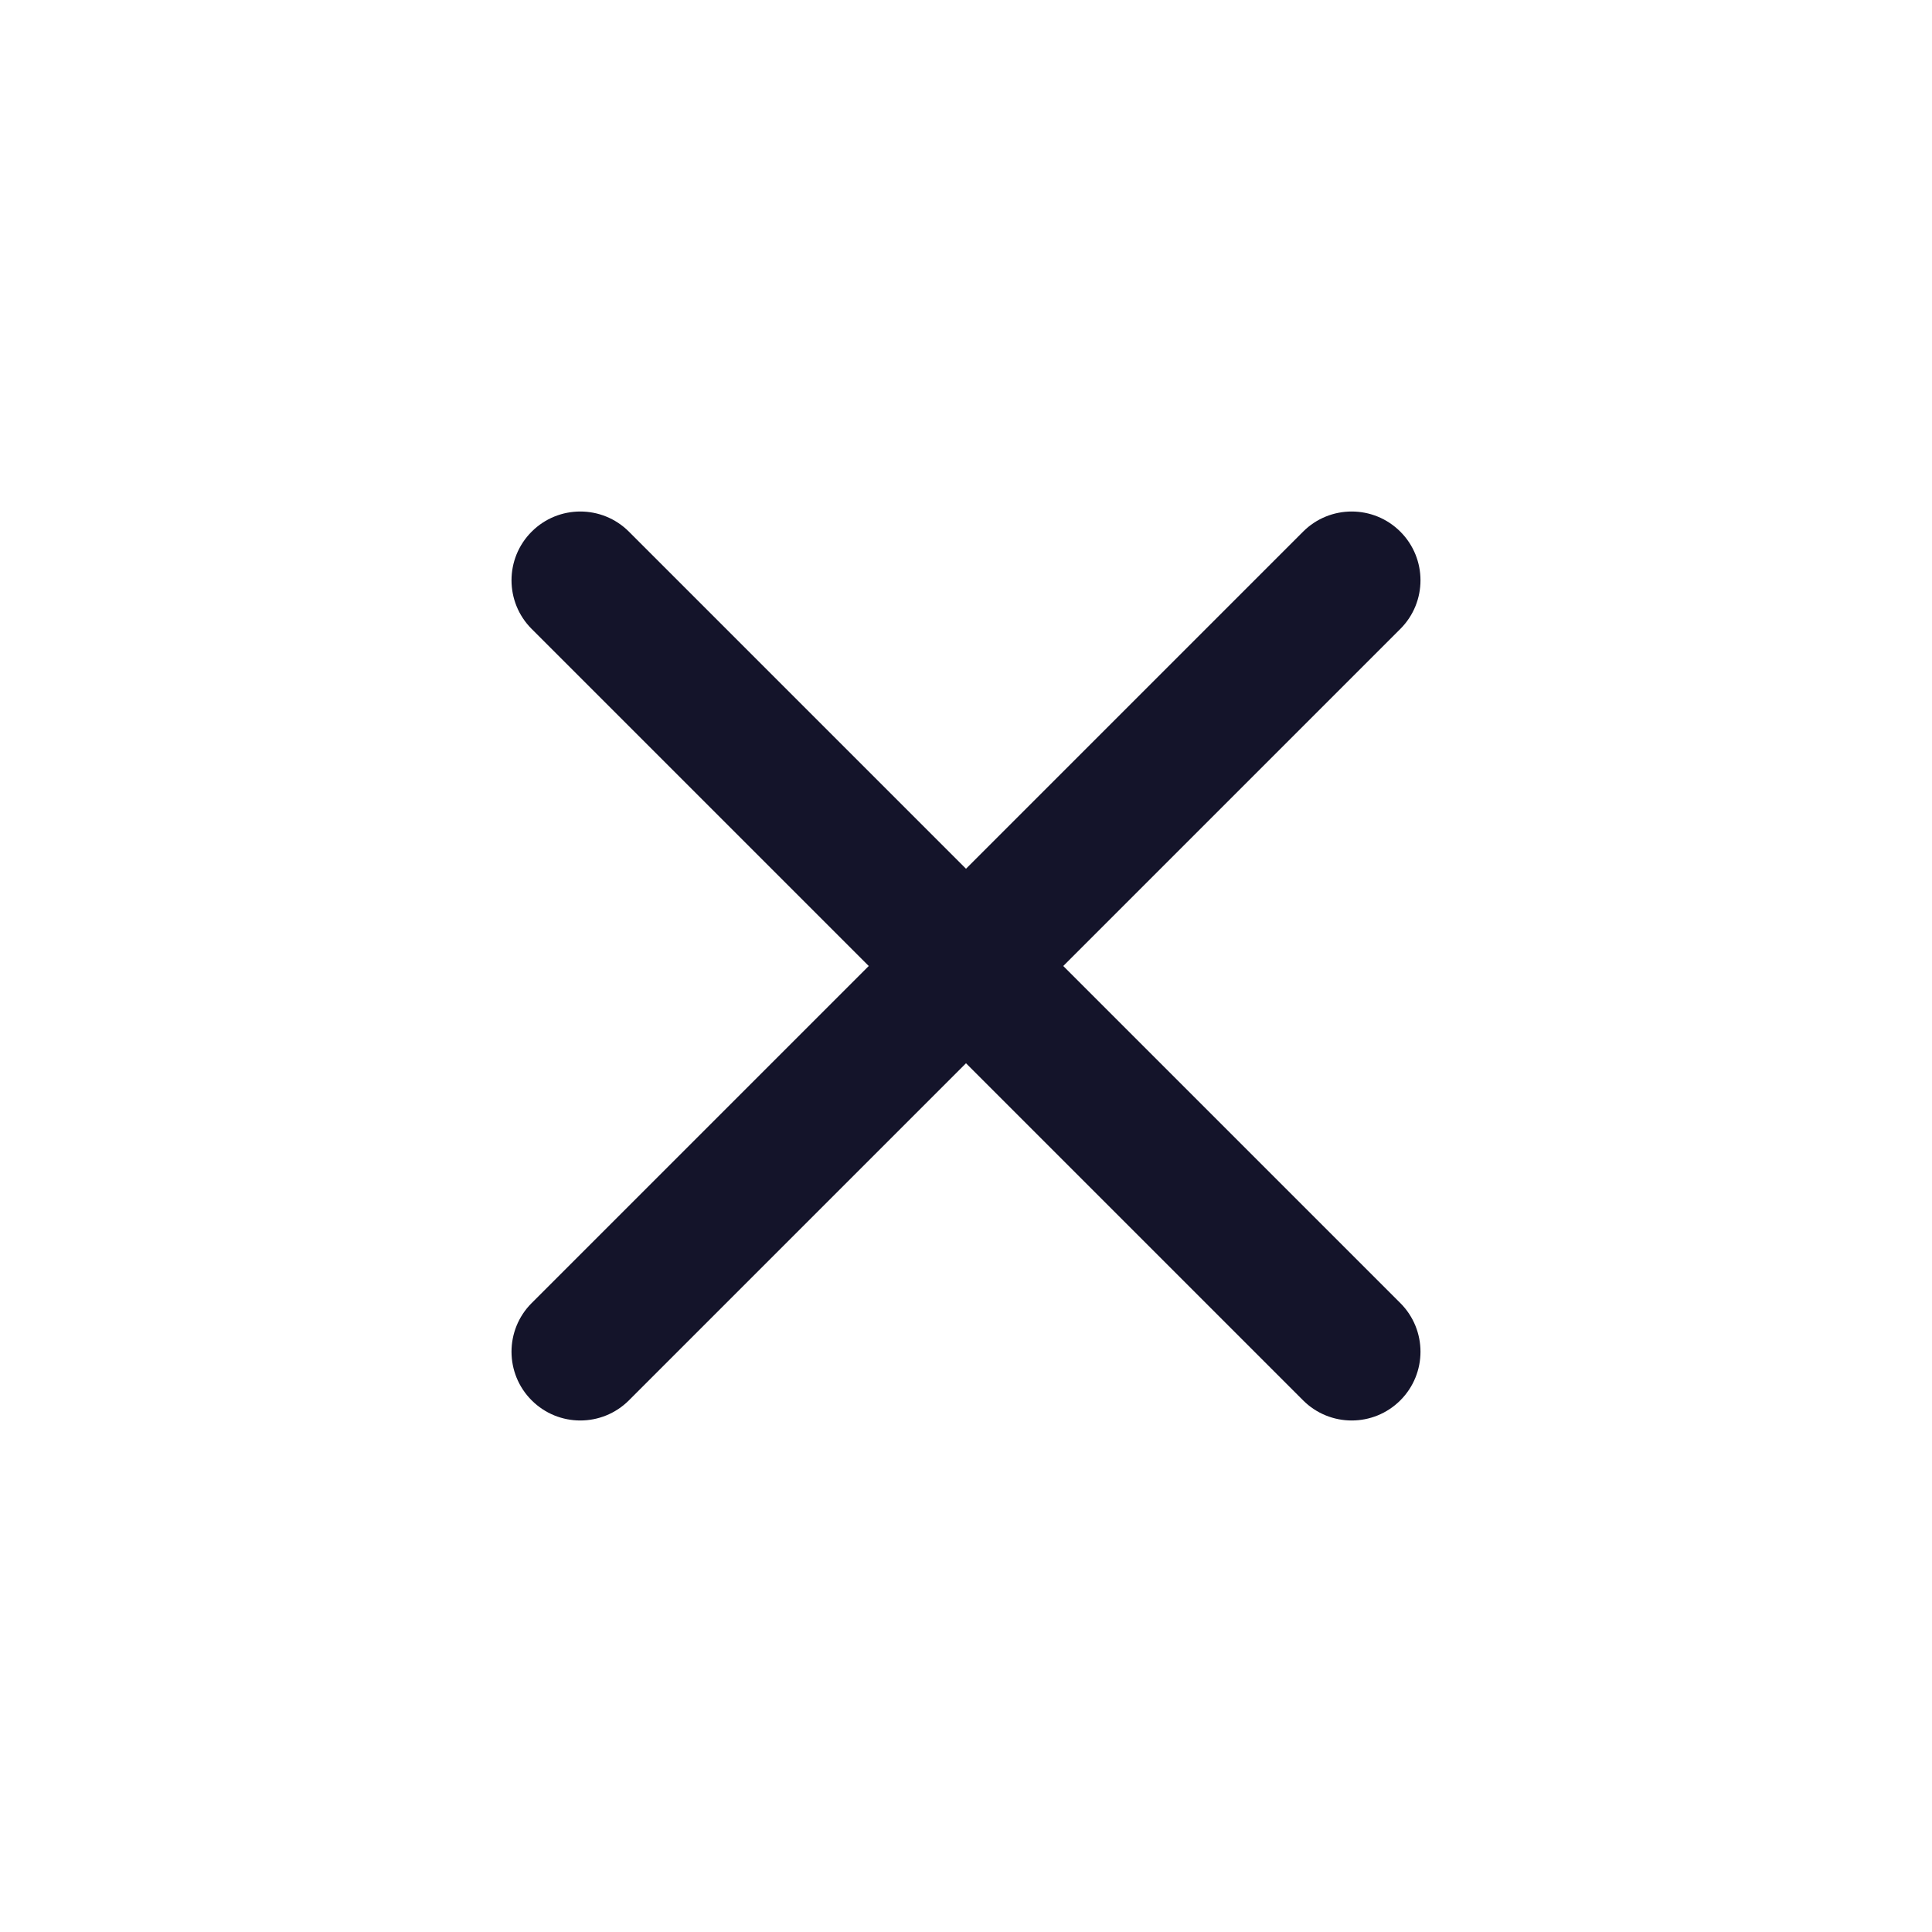
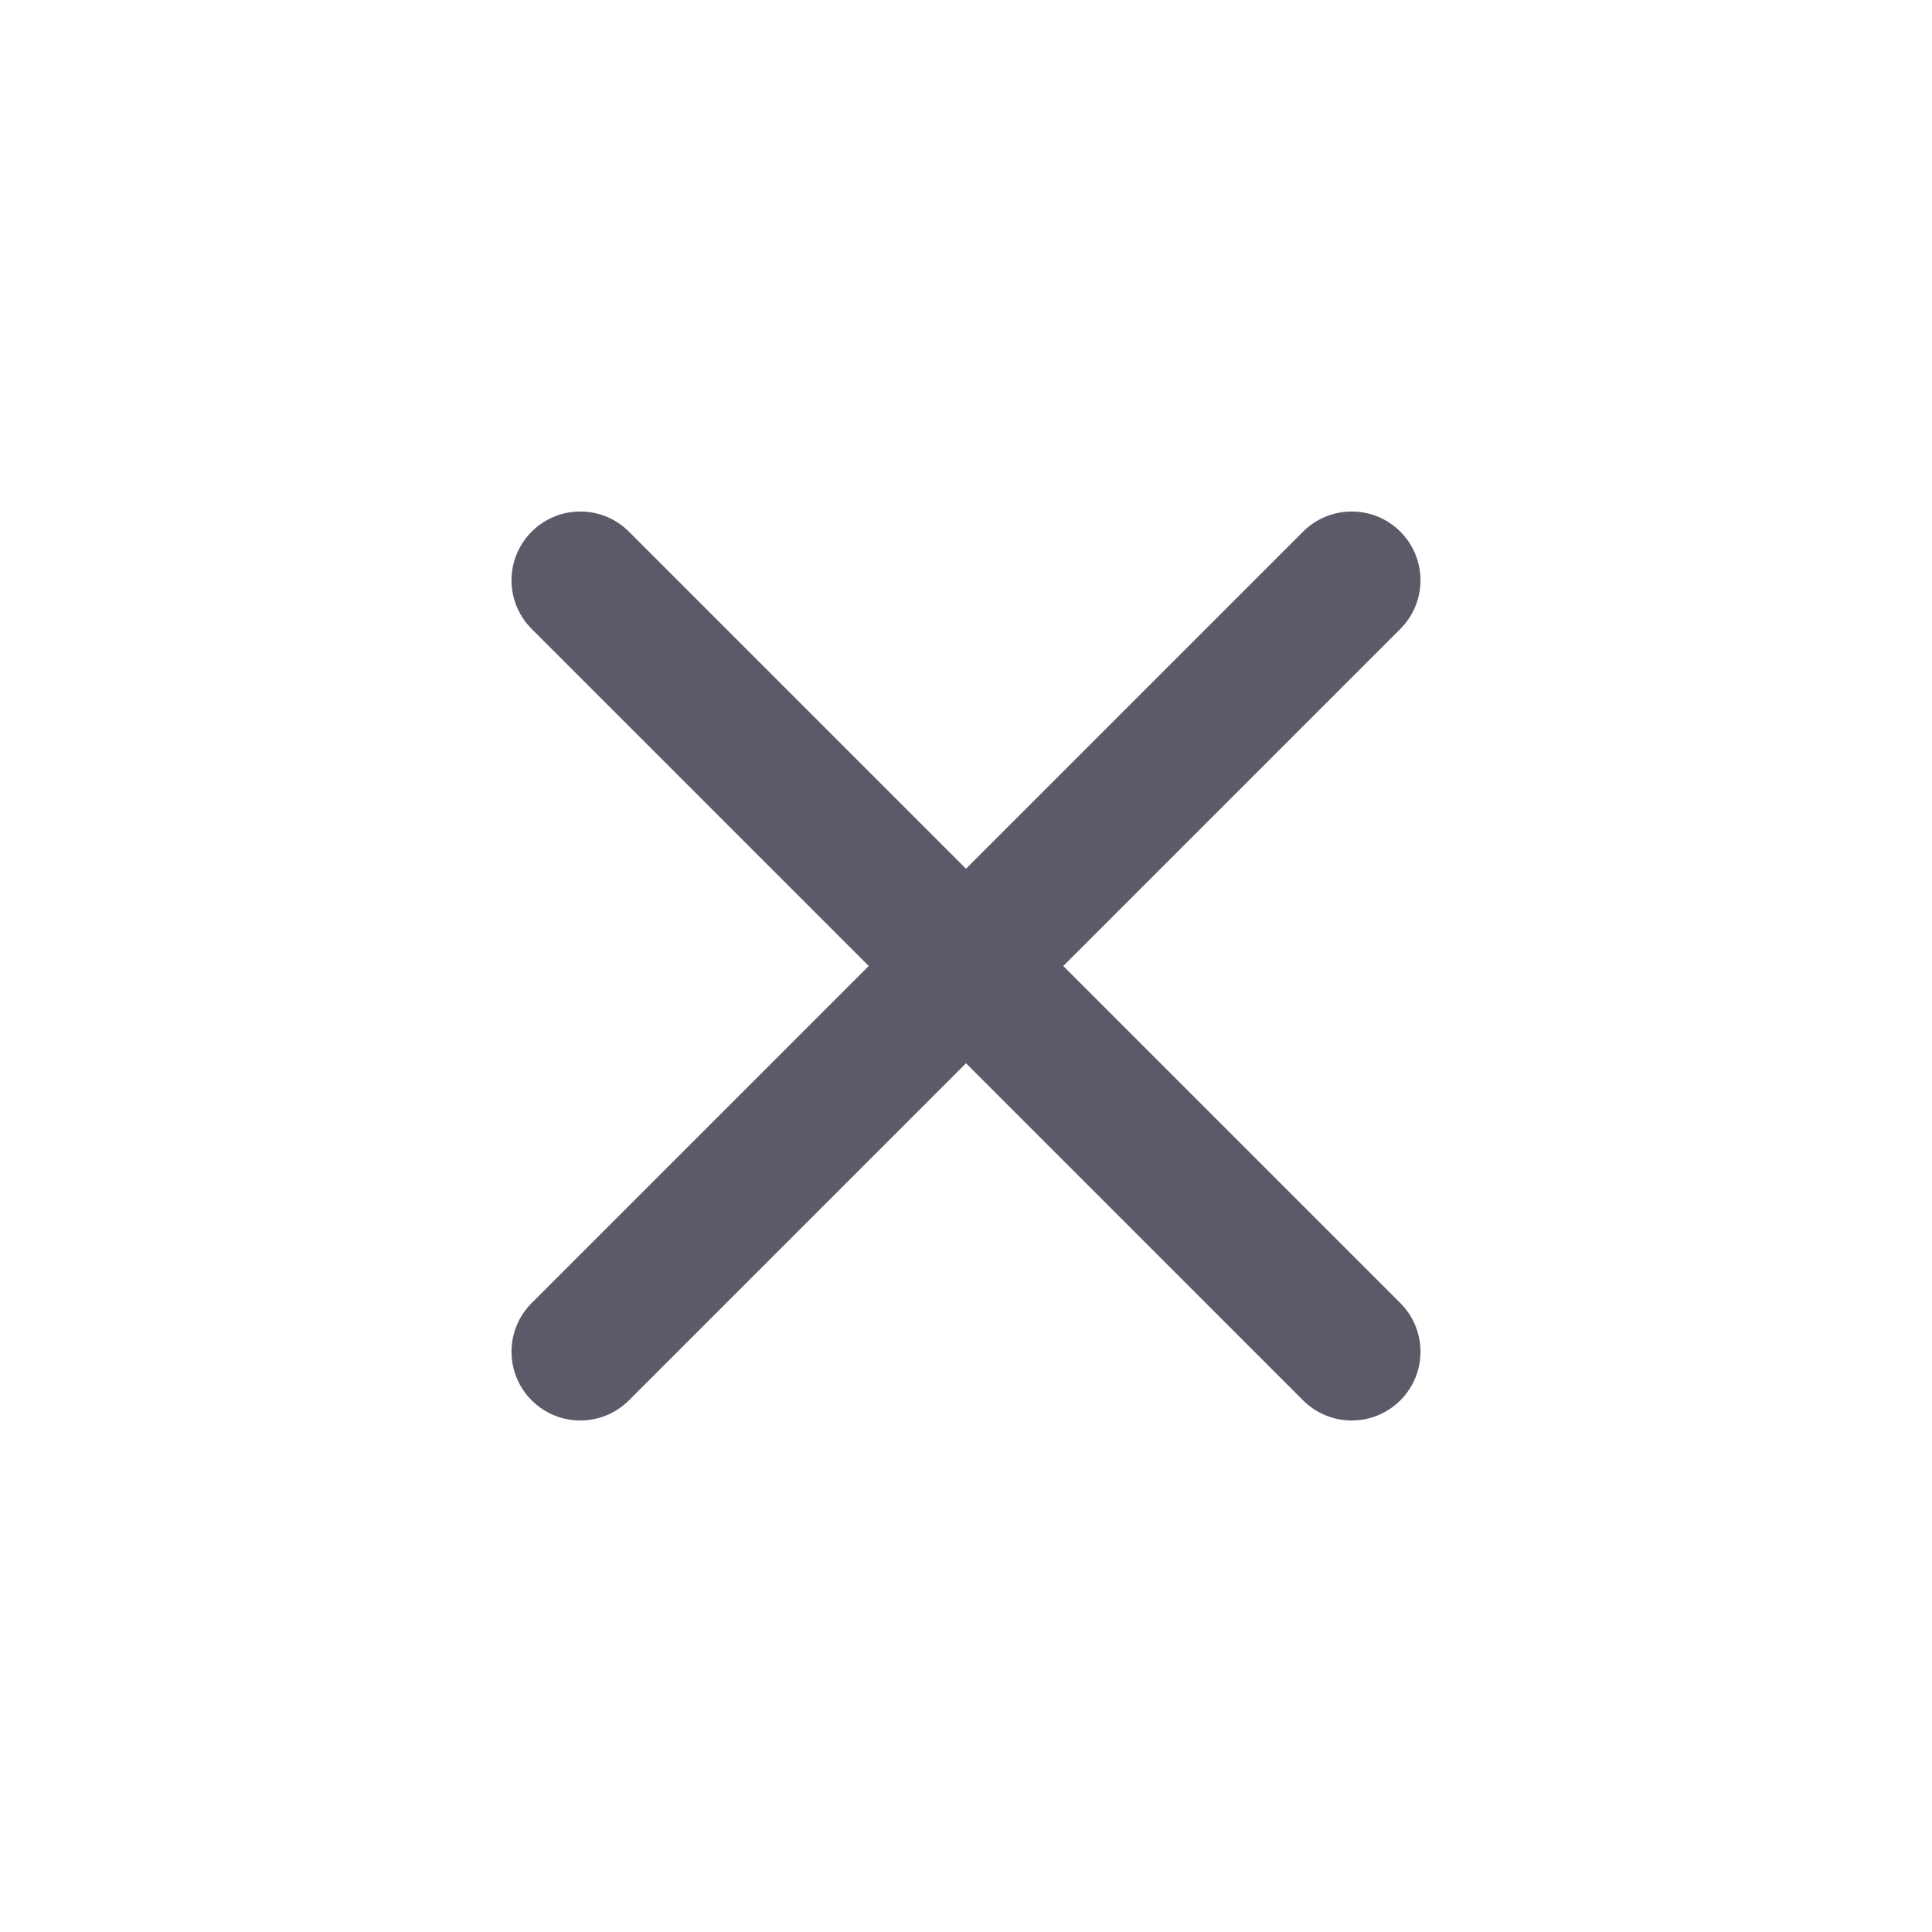
<svg xmlns="http://www.w3.org/2000/svg" width="32" height="32" viewBox="0 0 32 32" fill="none">
-   <path d="M23.194 10.417C23.639 9.972 23.639 9.251 23.194 8.806C22.749 8.361 22.028 8.361 21.583 8.806L16 14.389L10.417 8.806C9.972 8.361 9.251 8.361 8.806 8.806C8.361 9.251 8.361 9.972 8.806 10.417L14.389 16L8.806 21.583C8.361 22.028 8.361 22.749 8.806 23.194C9.251 23.639 9.972 23.639 10.417 23.194L16 17.611L21.583 23.194C22.028 23.639 22.749 23.639 23.194 23.194C23.639 22.749 23.639 22.028 23.194 21.583L17.611 16L23.194 10.417Z" fill="#14142A" />
+   <g opacity="0.7">
+     <path d="M23.194 10.417C23.639 9.972 23.639 9.251 23.194 8.806C22.749 8.361 22.028 8.361 21.583 8.806L16 14.389L10.417 8.806C9.972 8.361 9.251 8.361 8.806 8.806C8.361 9.251 8.361 9.972 8.806 10.417L14.389 16L8.806 21.583C8.361 22.028 8.361 22.749 8.806 23.194C9.251 23.639 9.972 23.639 10.417 23.194L16 17.611L21.583 23.194C22.028 23.639 22.749 23.639 23.194 23.194C23.639 22.749 23.639 22.028 23.194 21.583L17.611 16L23.194 10.417Z" fill="#14142A" />
+   </g>
</svg>
